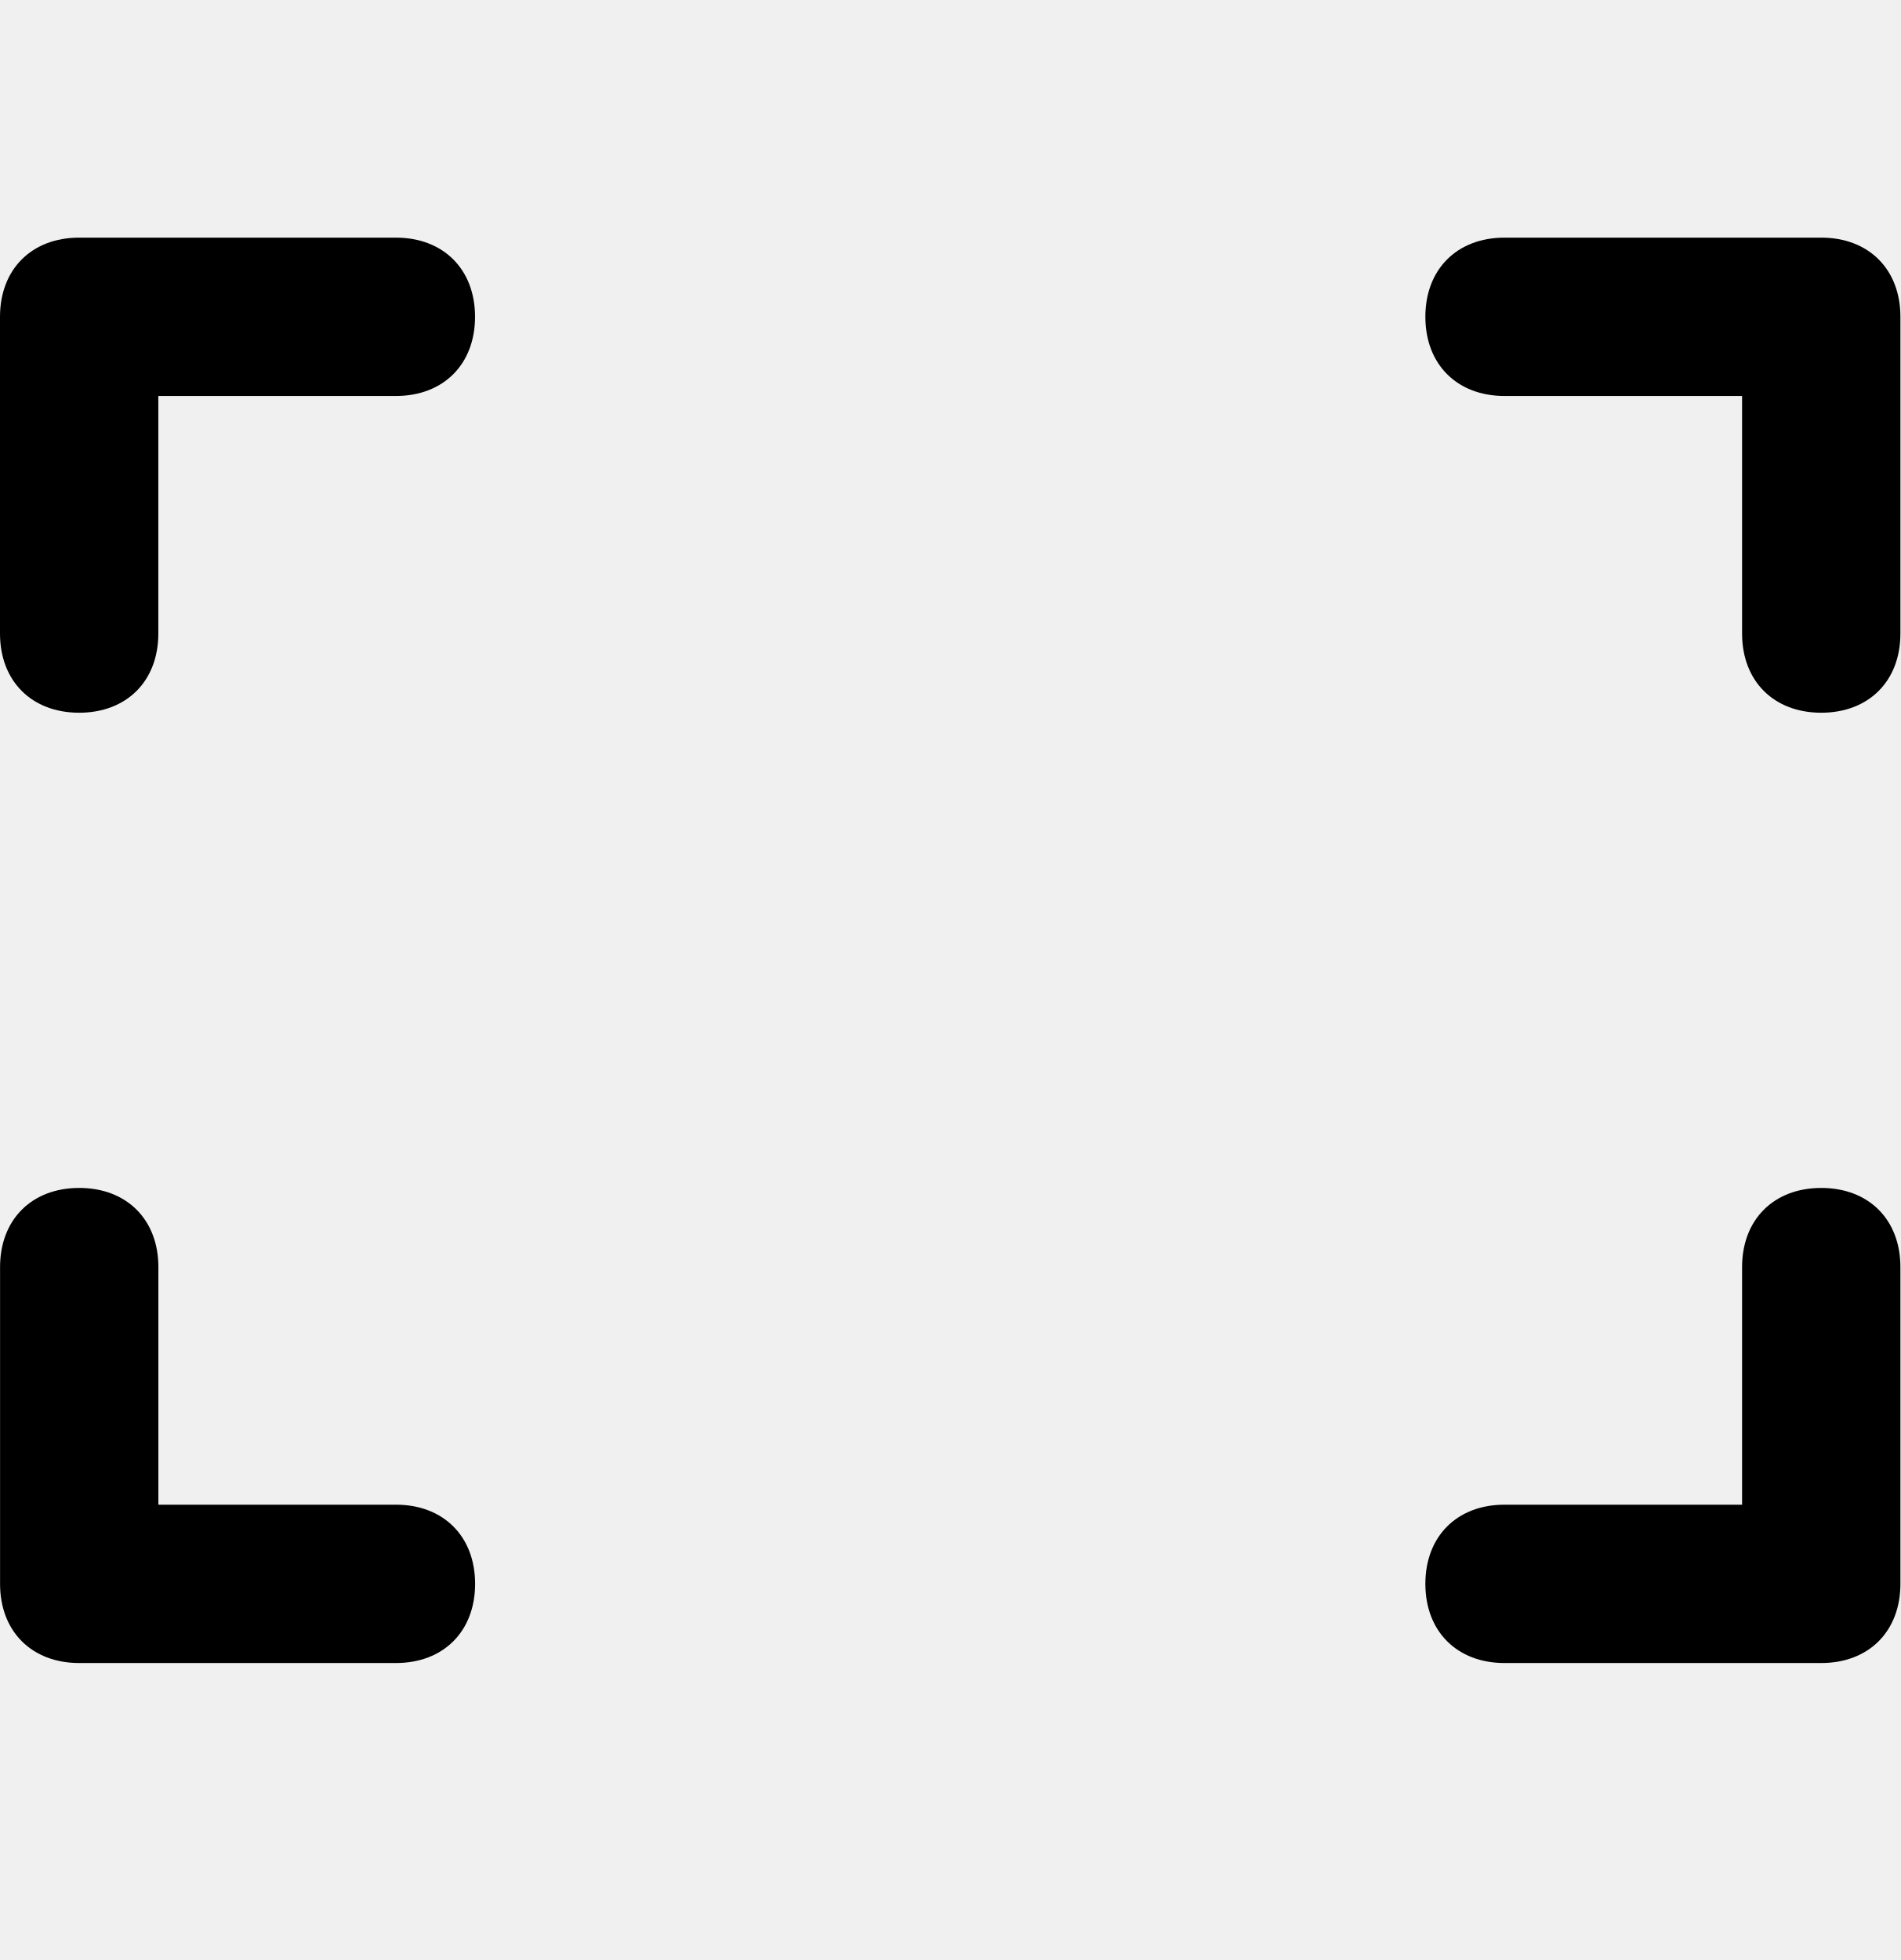
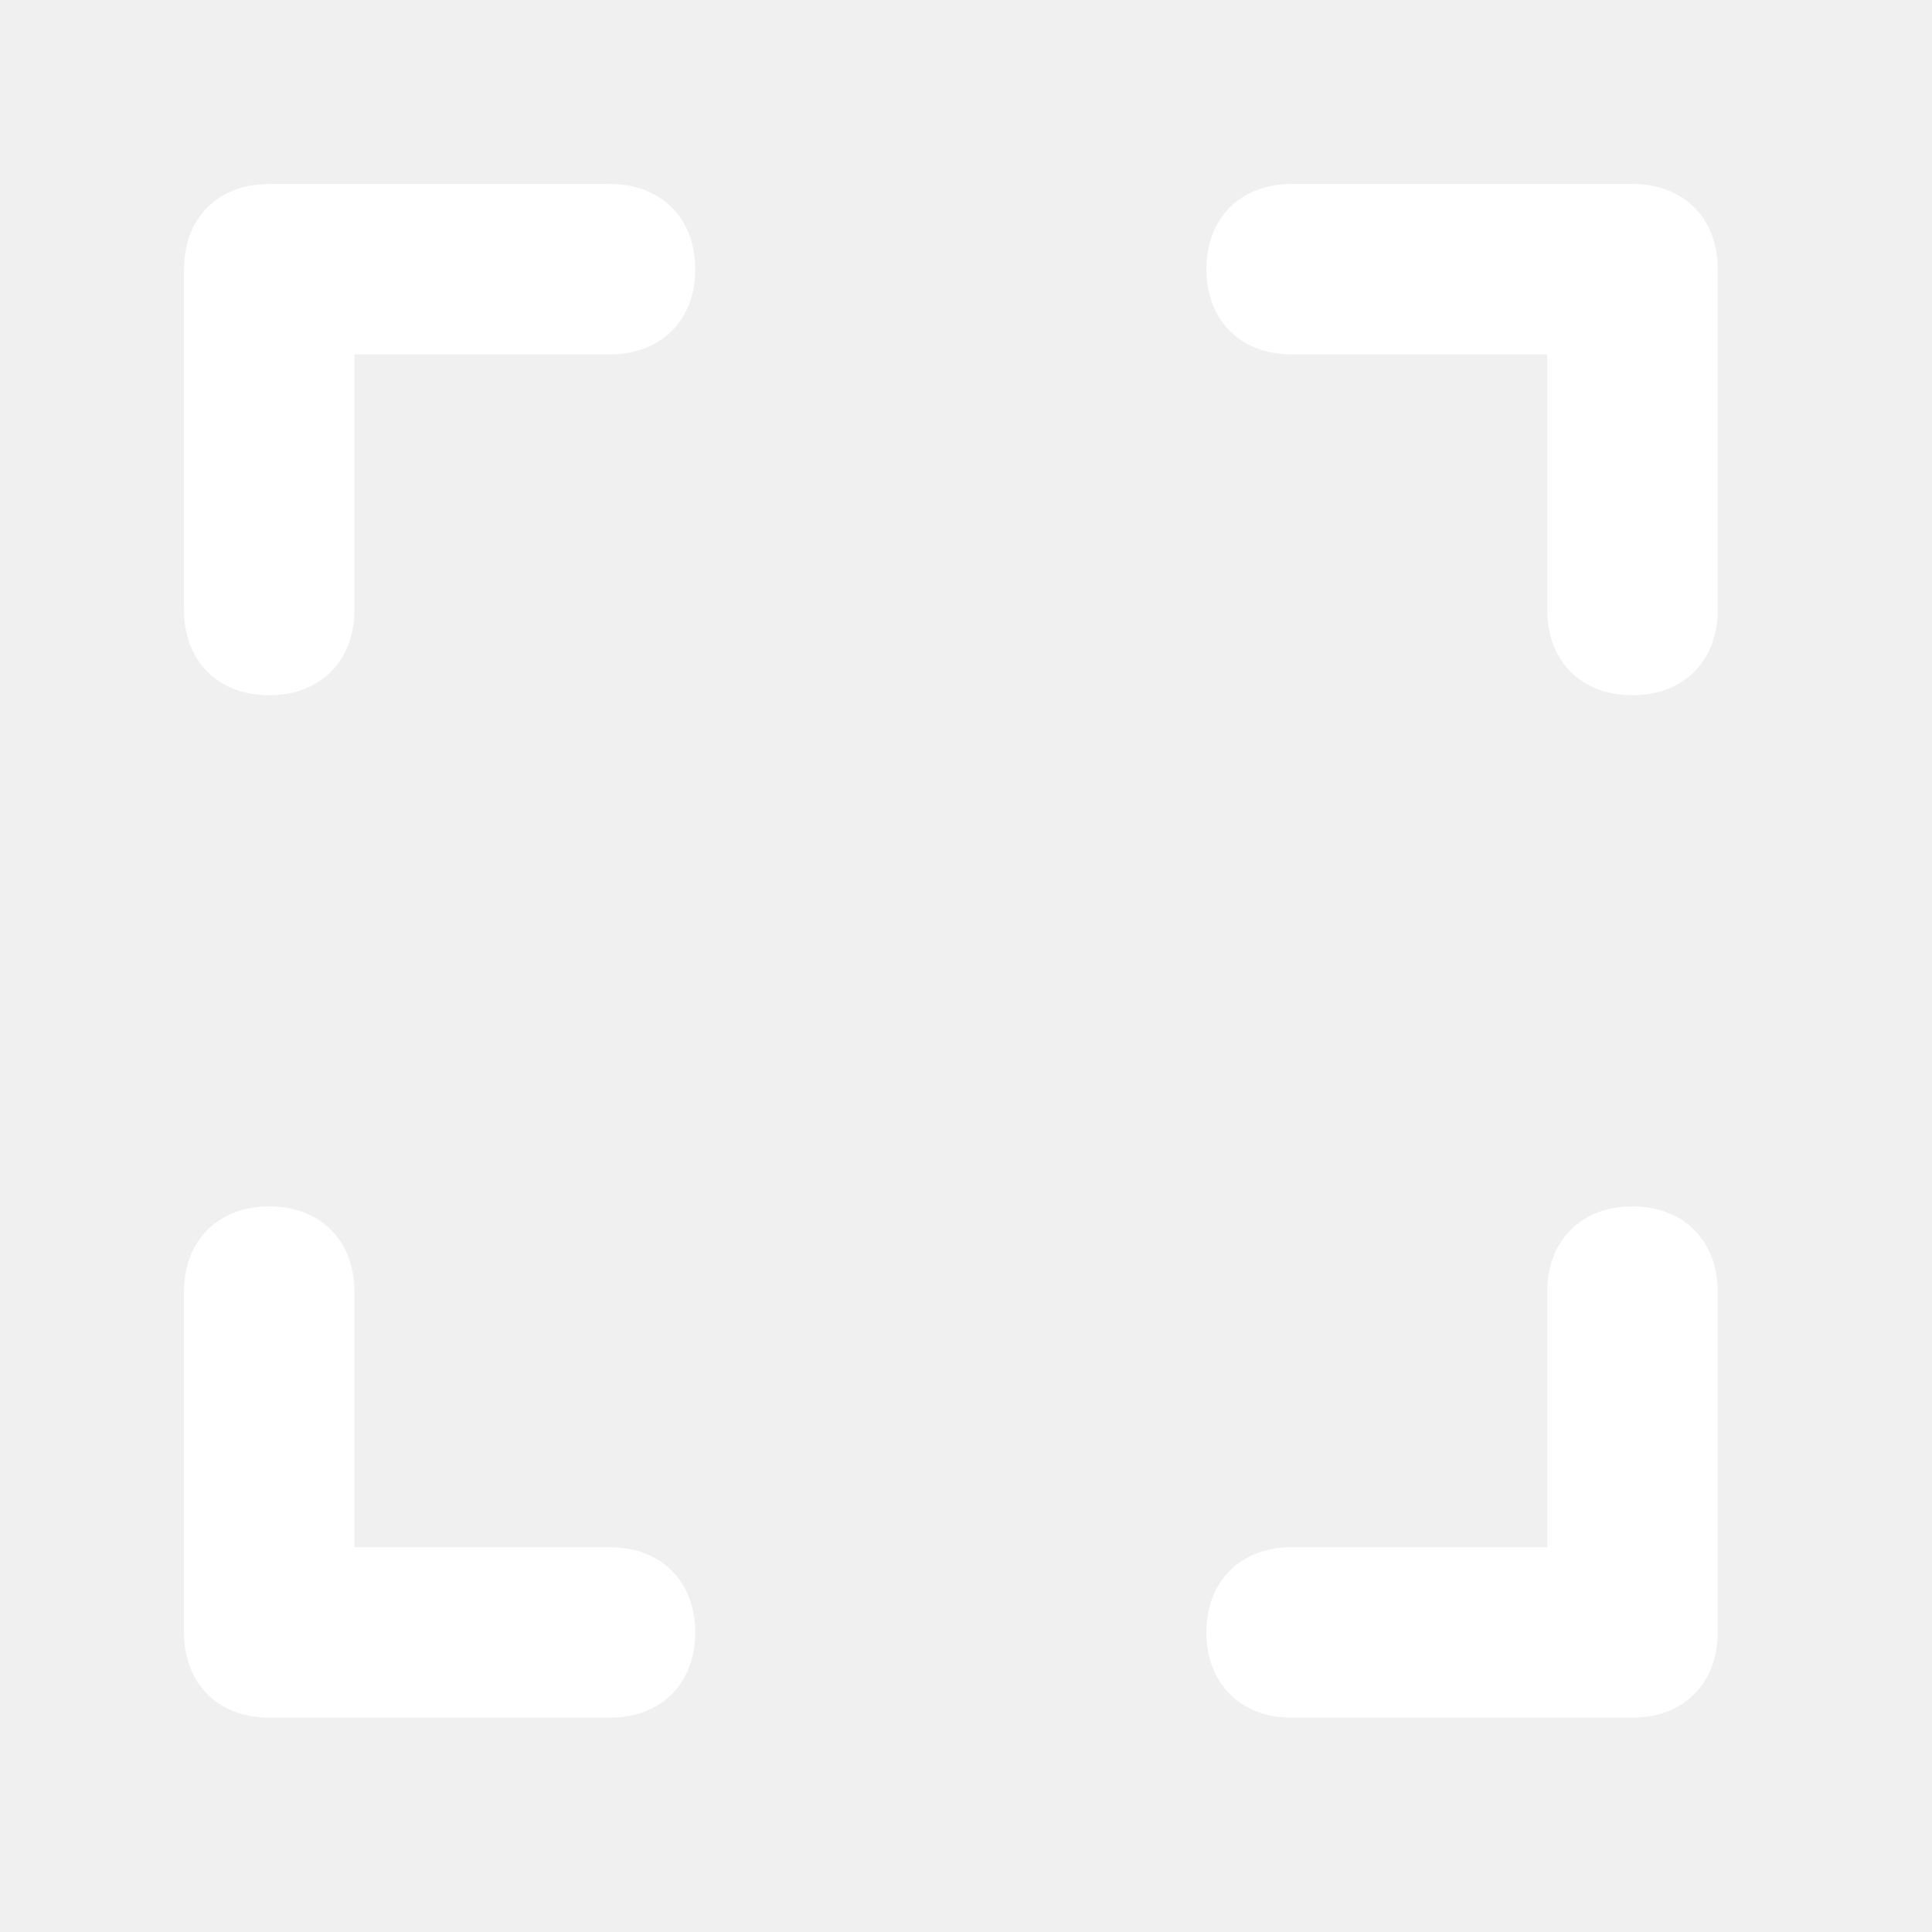
- <svg xmlns="http://www.w3.org/2000/svg" version="1.1" viewBox="0 0 32 33">
-   <path d="M6.667 28h-5.333c-0.8 0-1.333-0.533-1.333-1.333v-5.333c0-0.8 0.533-1.333 1.333-1.333s1.333 0.533 1.333 1.333v4h4c0.8 0 1.333 0.533 1.333 1.333s-0.533 1.333-1.333 1.333zM30.667 28h-5.333c-0.8 0-1.333-0.533-1.333-1.333s0.533-1.333 1.333-1.333h4v-4c0-0.8 0.533-1.333 1.333-1.333s1.333 0.533 1.333 1.333v5.333c0 0.8-0.533 1.333-1.333 1.333zM30.667 12c-0.8 0-1.333-0.533-1.333-1.333v-4h-4c-0.8 0-1.333-0.533-1.333-1.333s0.533-1.333 1.333-1.333h5.333c0.8 0 1.333 0.533 1.333 1.333v5.333c0 0.8-0.533 1.333-1.333 1.333zM1.333 12c-0.8 0-1.333-0.533-1.333-1.333v-5.333c0-0.8 0.533-1.333 1.333-1.333h5.333c0.8 0 1.333 0.533 1.333 1.333s-0.533 1.333-1.333 1.333h-4v4c0 0.8-0.533 1.333-1.333 1.333z" />
+ <svg xmlns="http://www.w3.org/2000/svg" t="1594778864633" class="icon" viewBox="0 0 1024 1024" version="1.1" p-id="6343" width="200" height="200">
+   <defs>
+     <style type="text/css" />
+   </defs>
+   <path d="M142.677 368.494C115.566 368.494 97.524 350.452 97.524 323.291V142.677C97.524 115.566 115.566 97.524 142.677 97.524H323.291c27.112 0 45.202 18.042 45.202 45.154s-18.042 45.154-45.202 45.154H187.831V323.291c0 27.112-18.042 45.202-45.154 45.202z m722.554 0c-27.112 0-45.154-18.042-45.154-45.202V187.831h-135.509c-27.063 0-45.154-18.042-45.154-45.154S657.457 97.524 684.617 97.524h180.663c27.063 0 45.154 18.042 45.154 45.154V323.291c0 27.112-18.042 45.202-45.154 45.202zM323.291 910.385H142.677c-27.112 0-45.154-18.042-45.154-45.154v-180.663c0-27.063 18.042-45.154 45.154-45.154s45.154 18.042 45.154 45.154v135.509H323.291c27.112 0 45.202 18.042 45.202 45.154 0 27.063-18.042 45.154-45.202 45.154z m541.94 0h-180.663c-27.063 0-45.154-18.042-45.154-45.154s18.042-45.154 45.154-45.154h135.509v-135.509c0-27.063 18.042-45.154 45.154-45.154 27.063 0 45.154 18.042 45.154 45.154v180.663c0 27.063-18.042 45.154-45.154 45.154z" fill="#FFFFFF" p-id="6344" />
</svg>
